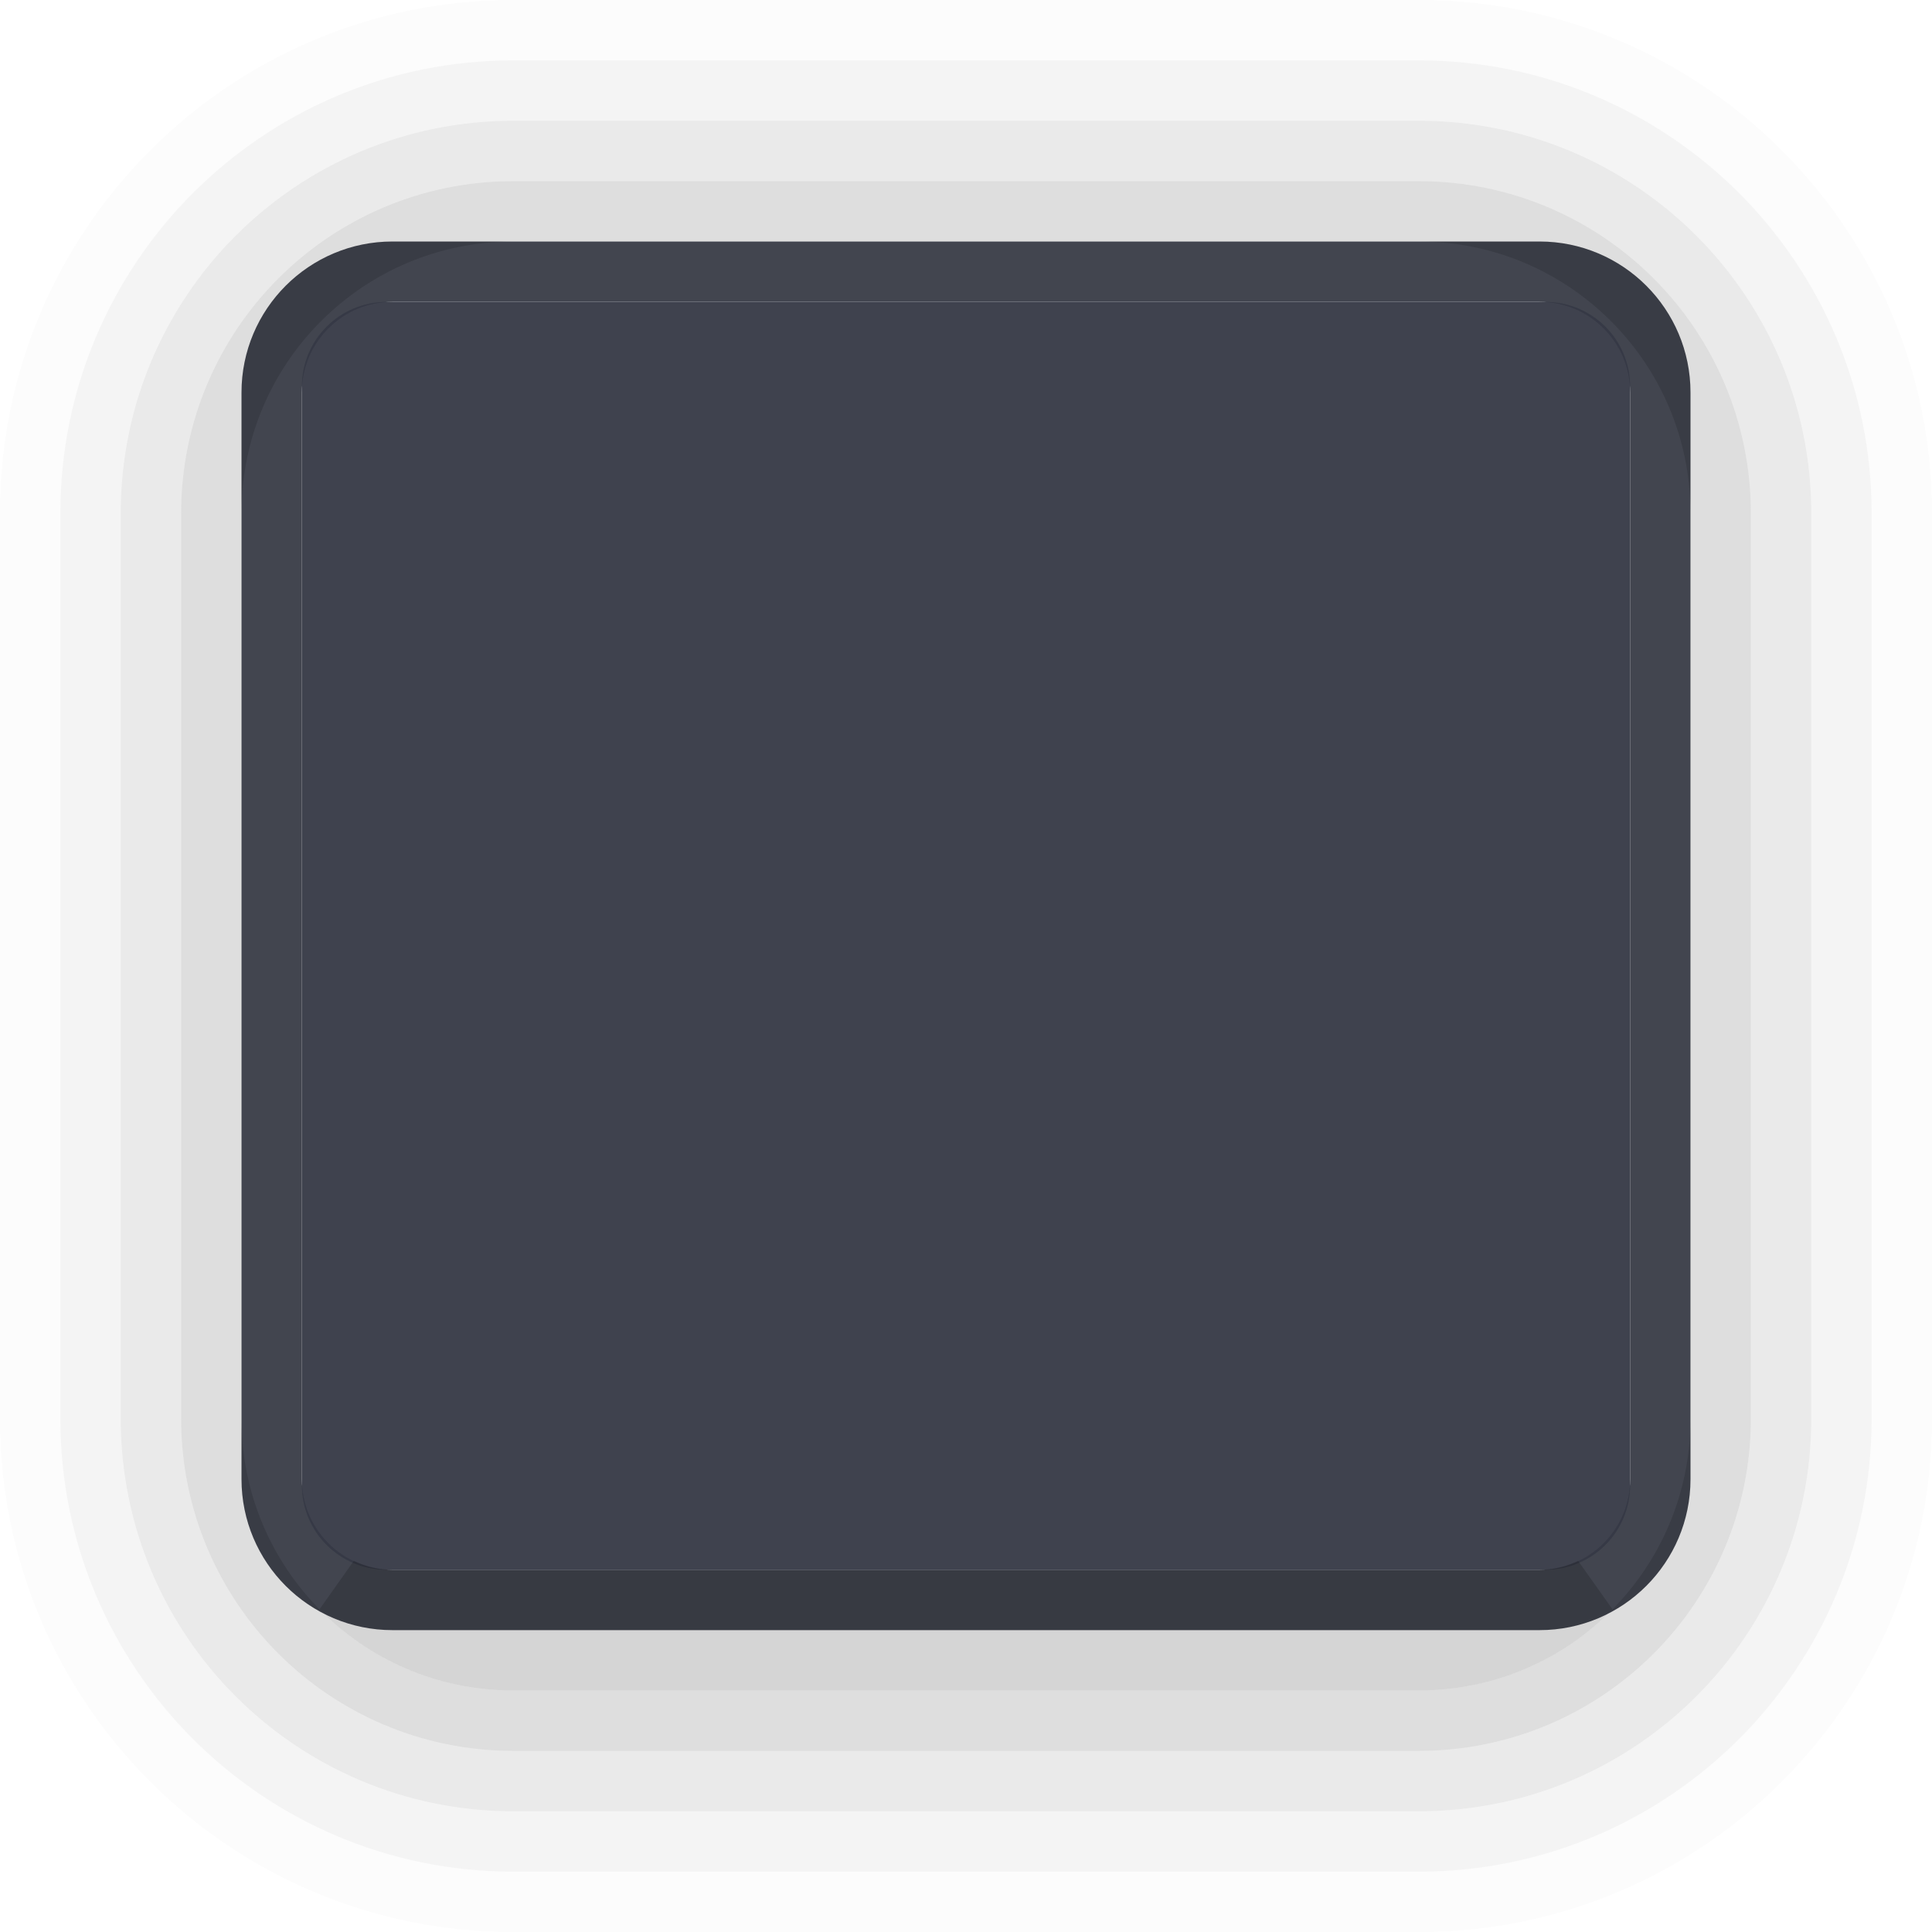
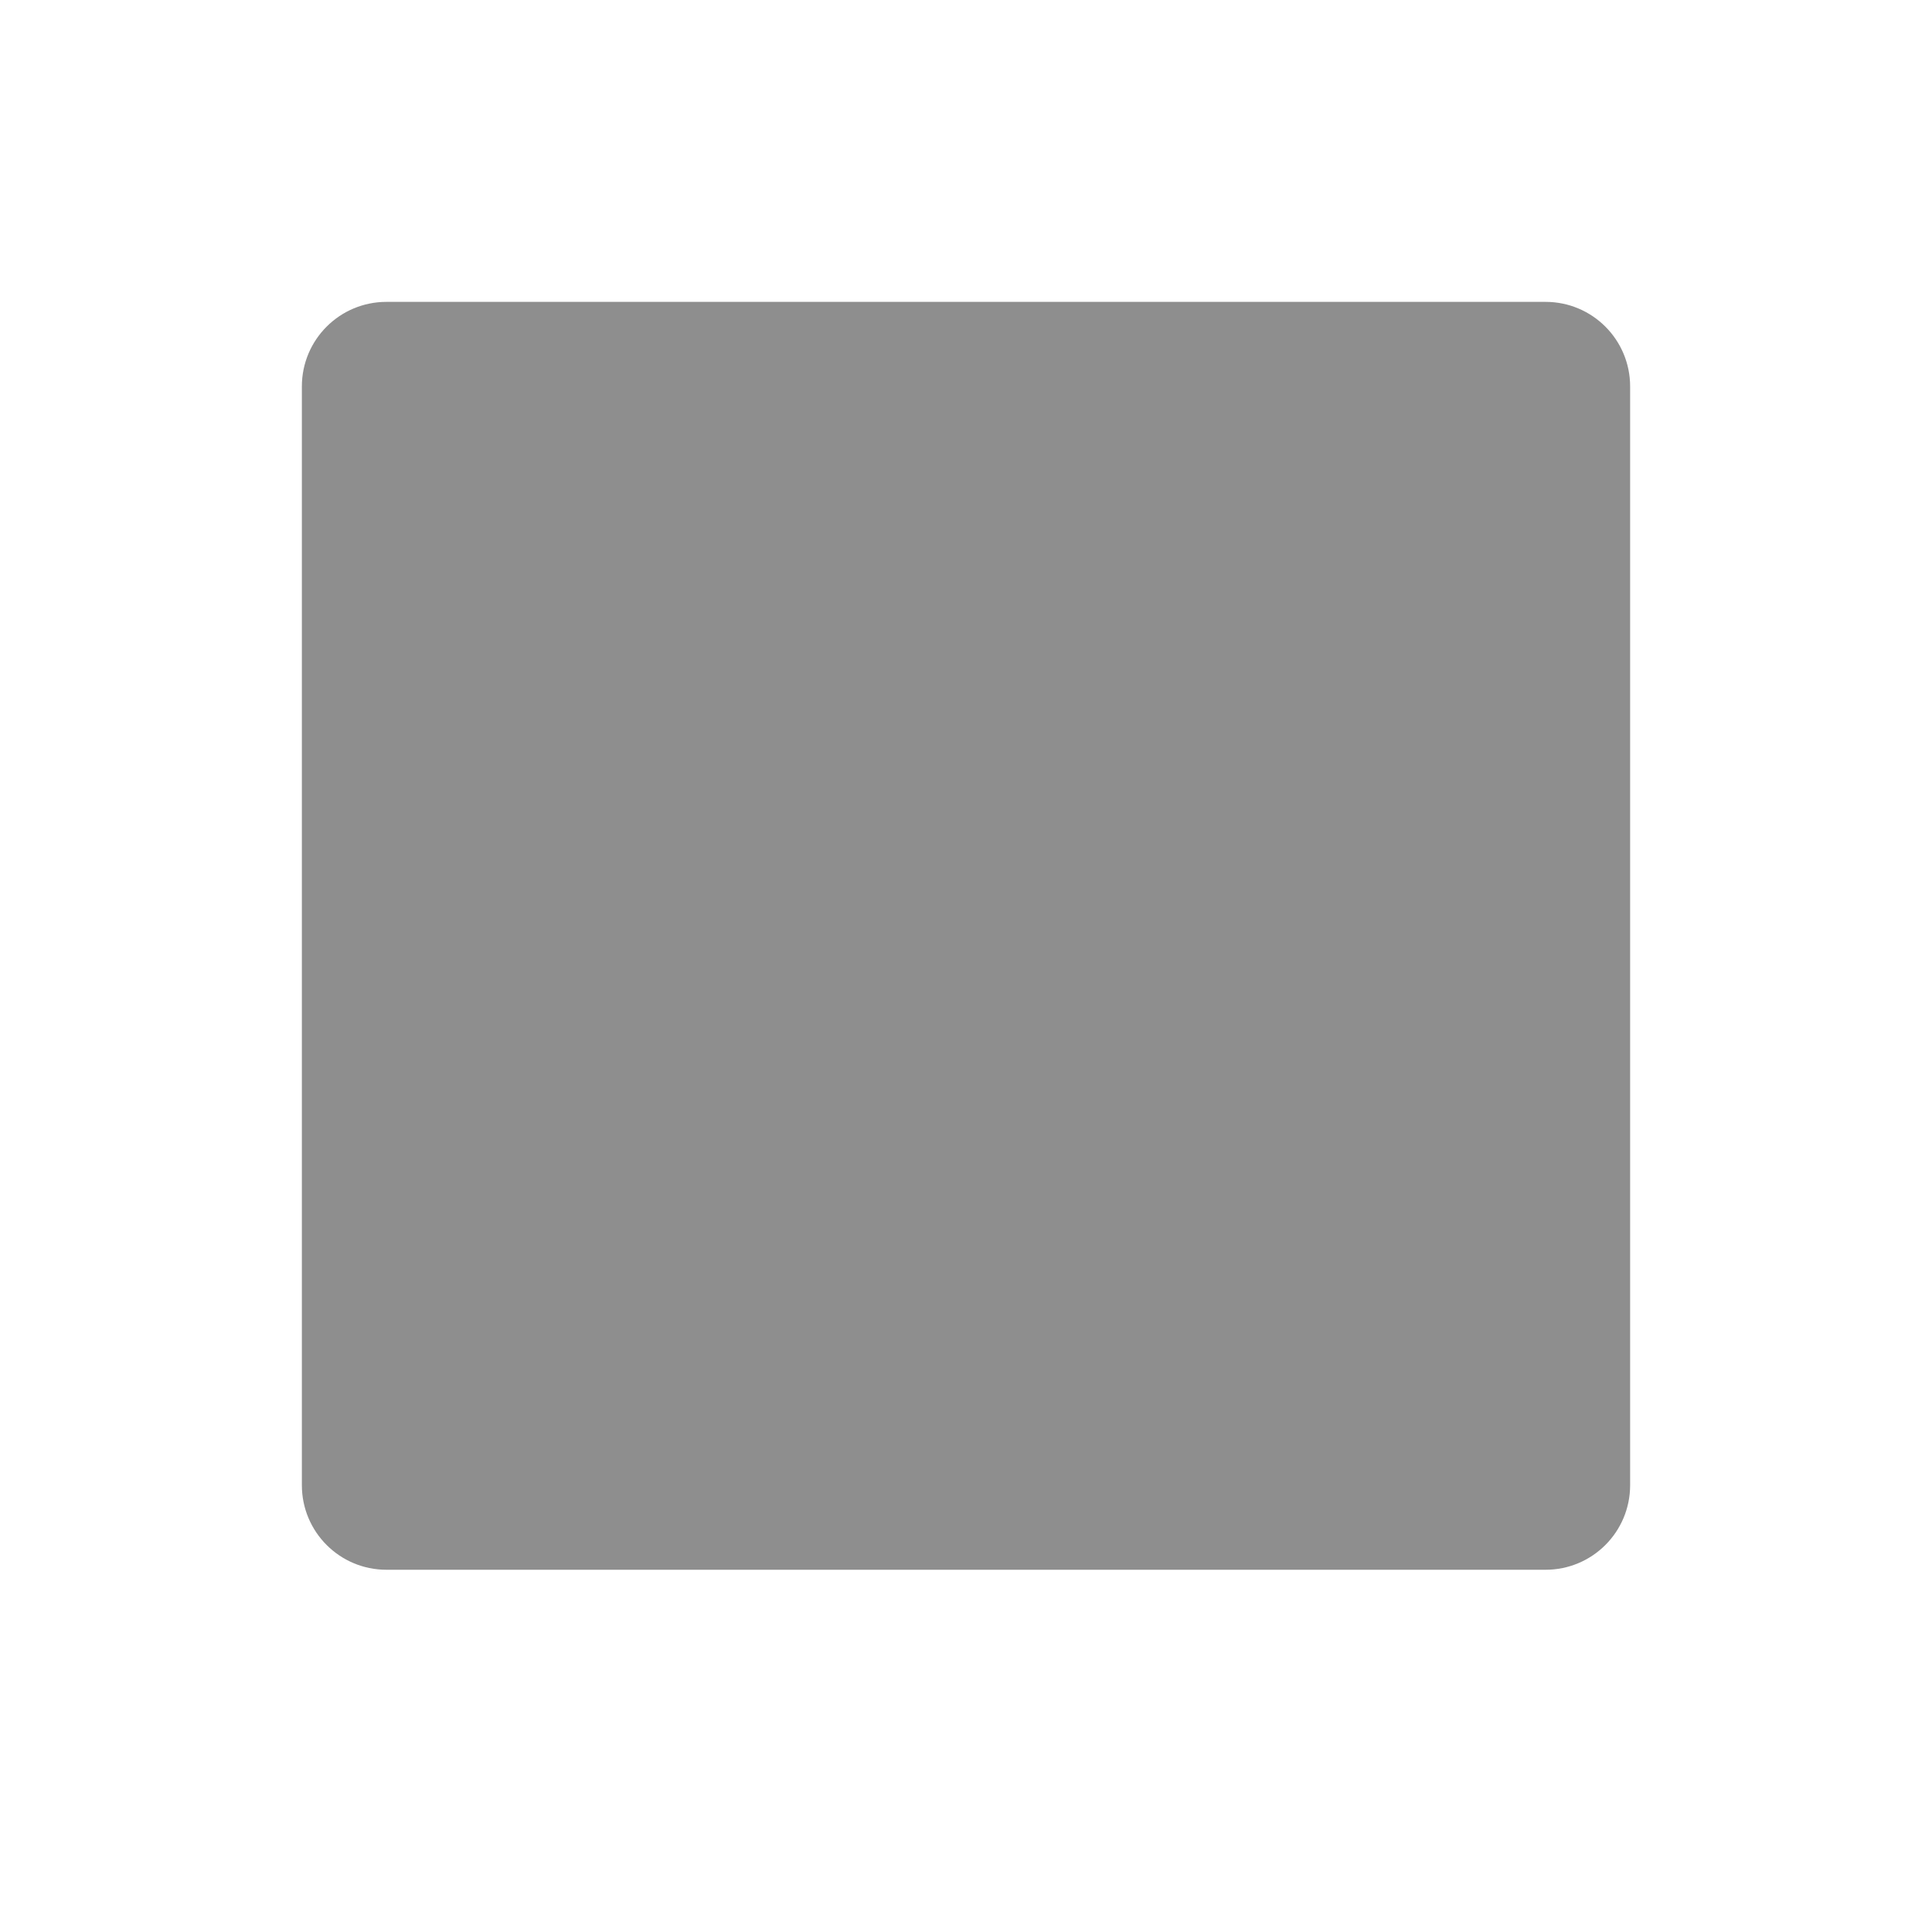
<svg xmlns="http://www.w3.org/2000/svg" width="32" height="32" viewBox="0 0 32 32" id="svg5386" version="1.1">
  <defs id="defs5388" />
  <g id="layer1" transform="translate(0,-1020.362)">
-     <rect style="display:inline;opacity:0.81;fill:none;fill-opacity:1;stroke:#161a26;stroke-width:1;stroke-linecap:round;stroke-linejoin:miter;stroke-miterlimit:4;stroke-dasharray:none;stroke-dashoffset:0;stroke-opacity:1" id="rect4164-4-3" width="23" height="22" x="4.5" y="1024.862" rx="2" ry="2" />
-     <rect style="display:inline;opacity:0.95;fill:#353945;fill-opacity:1;stroke:none;stroke-width:1;stroke-linecap:round;stroke-linejoin:miter;stroke-miterlimit:4;stroke-dasharray:none;stroke-dashoffset:0;stroke-opacity:1" id="rect4164" width="22" height="21" x="5" y="1025.362" rx="1.4" ry="1.4" />
-     <g transform="translate(-426,658.3623)" id="g4271" style="display:inline;opacity:0.65">
+     <rect style="display:inline;opacity:0.0;fill:none;fill-opacity:1;stroke:#424242;stroke-width:1;stroke-linecap:round;stroke-linejoin:miter;stroke-miterlimit:4;stroke-dasharray:none;stroke-dashoffset:0;stroke-opacity:1" id="rect4164-4-3" width="23" height="22" x="4.5" y="1024.862" rx="2" ry="2" />
+     <rect style="display:inline;opacity:0.6;fill:#424242;fill-opacity:1;stroke:none;stroke-width:1;stroke-linecap:round;stroke-linejoin:miter;stroke-miterlimit:4;stroke-dasharray:none;stroke-dashoffset:0;stroke-opacity:1" id="rect4164" width="22" height="21" x="5" y="1025.362" rx="1.4" ry="1.4" />
+     <g transform="translate(-426,658.3623)" id="g4271" style="display:inline;opacity:0.0">
      <rect ry="8" rx="8" y="362.5" x="426.5" height="31" width="31" id="rect4164-4-7-5-3-8-8" style="display:inline;opacity:0.02;fill:none;fill-opacity:1;stroke:#000000;stroke-width:1;stroke-linecap:round;stroke-linejoin:miter;stroke-miterlimit:4;stroke-dasharray:none;stroke-dashoffset:0;stroke-opacity:1" />
      <rect ry="7" rx="7" y="363.5" x="427.5" height="29" width="29" id="rect4164-4-7-5-3-8" style="display:inline;opacity:0.07;fill:none;fill-opacity:1;stroke:#000000;stroke-width:1;stroke-linecap:round;stroke-linejoin:miter;stroke-miterlimit:4;stroke-dasharray:none;stroke-dashoffset:0;stroke-opacity:1" />
      <rect ry="6" rx="6" y="364.5" x="428.5" height="27" width="27" id="rect4164-4-7-5-3" style="display:inline;opacity:0.13;fill:none;fill-opacity:1;stroke:#000000;stroke-width:1;stroke-linecap:round;stroke-linejoin:miter;stroke-miterlimit:4;stroke-dasharray:none;stroke-dashoffset:0;stroke-opacity:1" />
      <rect ry="5" rx="5" y="365.5" x="429.5" height="25" width="25" id="rect4164-4-7-5" style="display:inline;opacity:0.2;fill:none;fill-opacity:1;stroke:#000000;stroke-width:1;stroke-linecap:round;stroke-linejoin:miter;stroke-miterlimit:4;stroke-dasharray:none;stroke-dashoffset:0;stroke-opacity:1" />
      <path transform="translate(-6.1035156e-5,0)" id="rect4164-4-7" d="M 431.648,388.305 C 432.373,389.042 433.38,389.5 434.5,389.5 l 15,0 c 1.12,0 2.127,-0.458 2.852,-1.195 -0.259,0.122 -0.545,0.195 -0.852,0.195 l -19,0 c -0.306,0 -0.592,-0.073 -0.852,-0.195 z" style="display:inline;opacity:0.25;fill:none;fill-opacity:1;stroke:#000000;stroke-width:1;stroke-linecap:round;stroke-linejoin:miter;stroke-miterlimit:4;stroke-dasharray:none;stroke-dashoffset:0;stroke-opacity:1" />
    </g>
  </g>
</svg>
